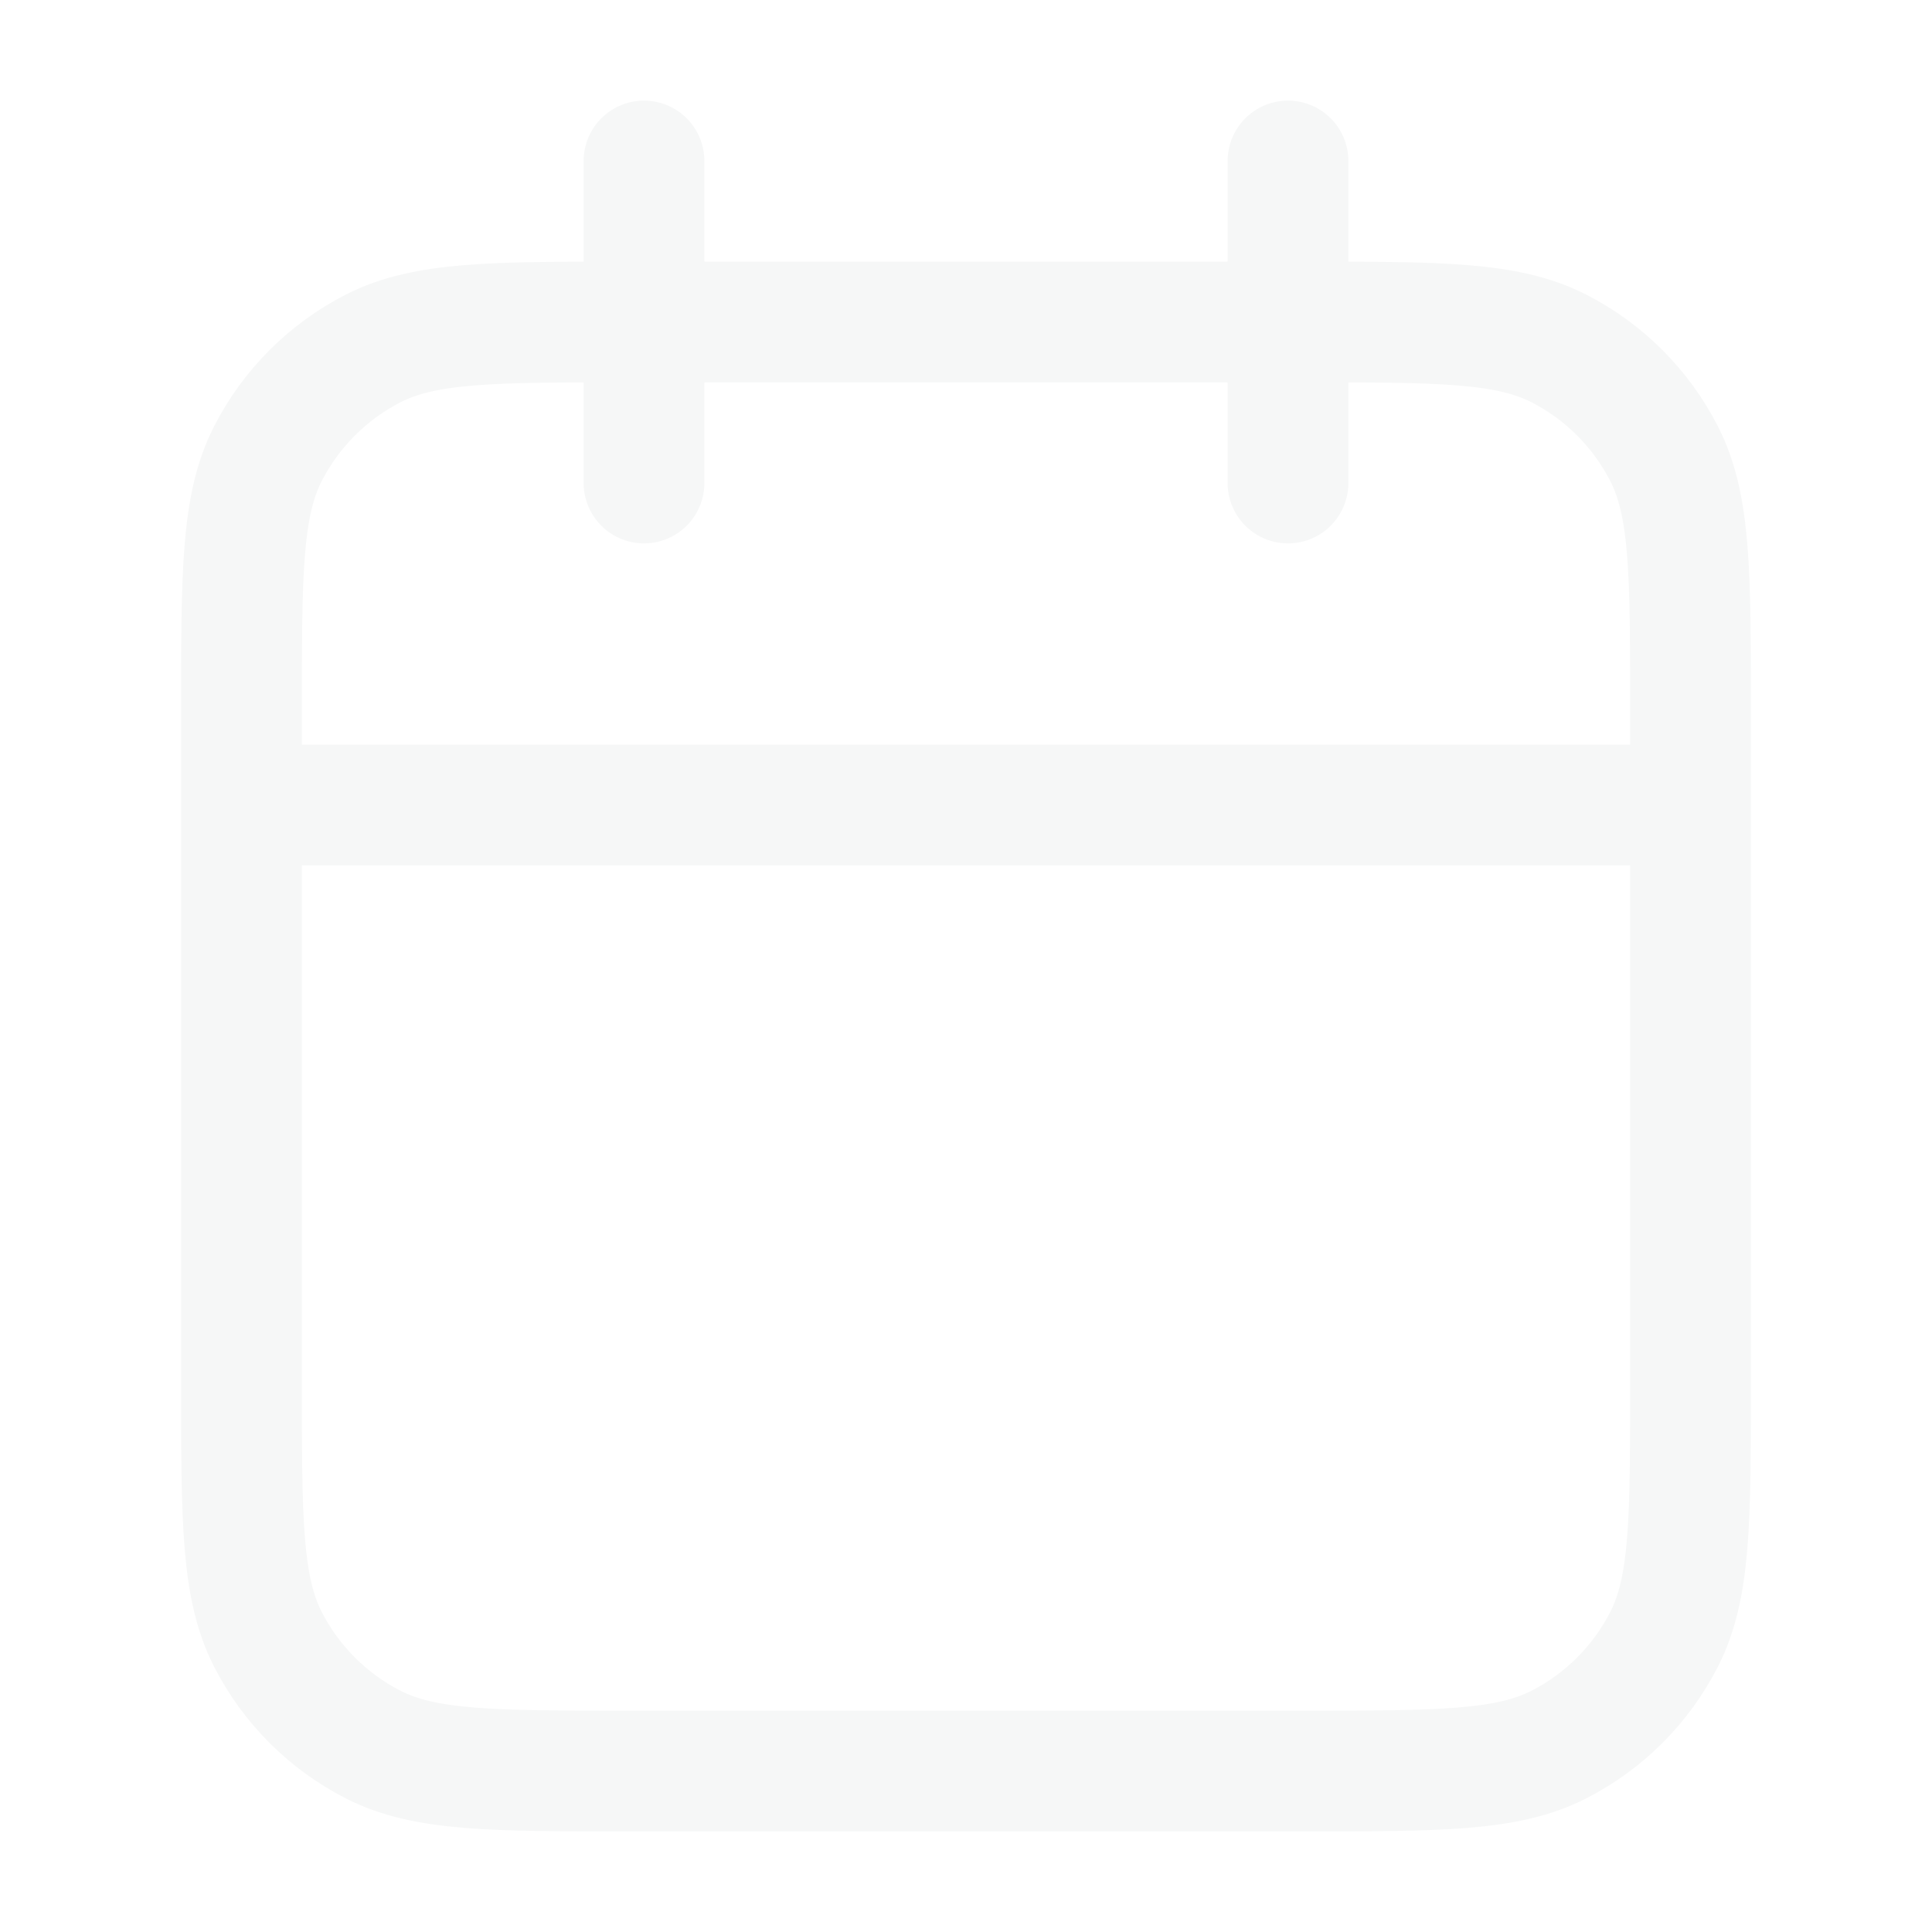
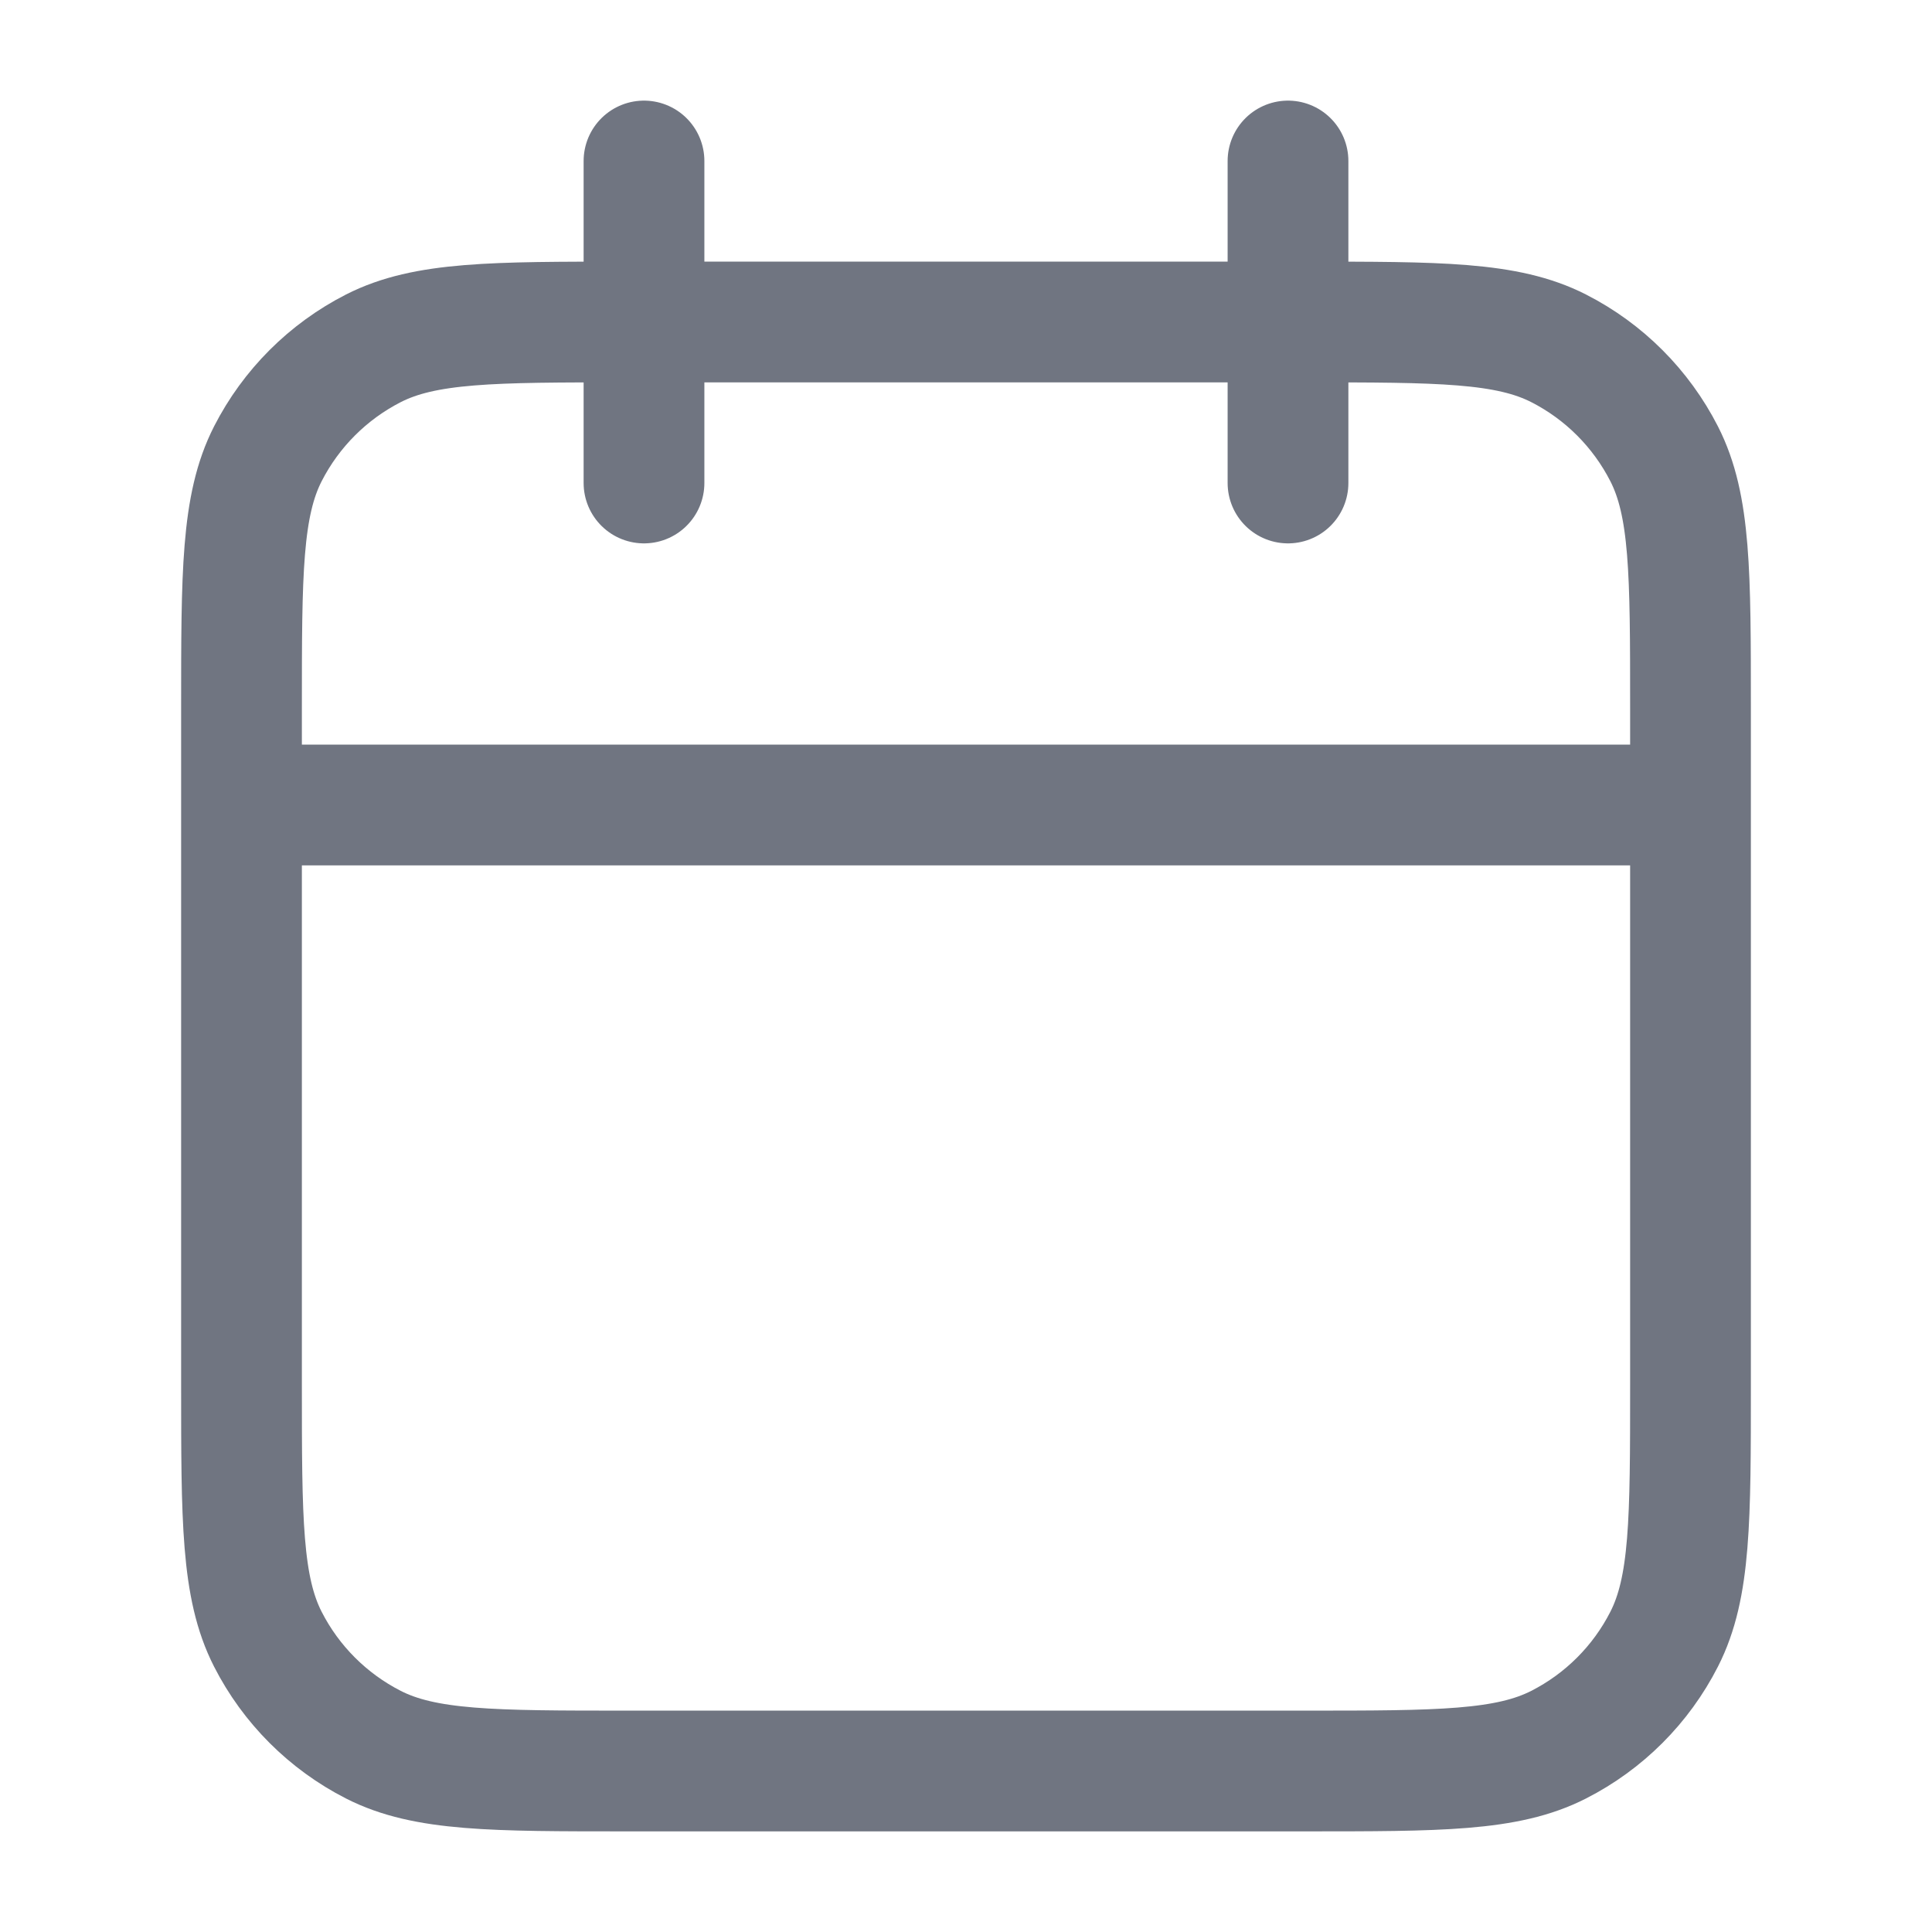
<svg xmlns="http://www.w3.org/2000/svg" width="24" height="24" viewBox="0 0 24 24" fill="none">
  <g id="calendar">
-     <path id="Icon" d="M21 10H3M16 2V6M8 2V6M7.8 22H16.2C17.88 22 18.72 22 19.362 21.673C19.927 21.385 20.385 20.927 20.673 20.362C21 19.72 21 18.88 21 17.2V8.8C21 7.12 21 6.28 20.673 5.638C20.385 5.074 19.927 4.615 19.362 4.327C18.72 4 17.88 4 16.2 4H7.8C6.12 4 5.28 4 4.638 4.327C4.074 4.615 3.615 5.074 3.327 5.638C3 6.28 3 7.12 3 8.8V17.2C3 18.88 3 19.72 3.327 20.362C3.615 20.927 4.074 21.385 4.638 21.673C5.28 22 6.12 22 7.8 22Z" stroke="#F6F7F7" stroke-width="1.5" stroke-linecap="round" stroke-linejoin="round" />
+     <path id="Icon" d="M21 10H3M16 2V6M8 2V6M7.8 22H16.2C17.88 22 18.72 22 19.362 21.673C19.927 21.385 20.385 20.927 20.673 20.362C21 19.72 21 18.88 21 17.2V8.8C21 7.12 21 6.28 20.673 5.638C20.385 5.074 19.927 4.615 19.362 4.327C18.72 4 17.88 4 16.2 4H7.8C6.12 4 5.28 4 4.638 4.327C4.074 4.615 3.615 5.074 3.327 5.638C3 6.28 3 7.12 3 8.8V17.2C3 18.88 3 19.72 3.327 20.362C3.615 20.927 4.074 21.385 4.638 21.673C5.28 22 6.12 22 7.8 22Z" stroke="#707581" stroke-width="1.5" stroke-linecap="round" stroke-linejoin="round" />
  </g>
</svg>
